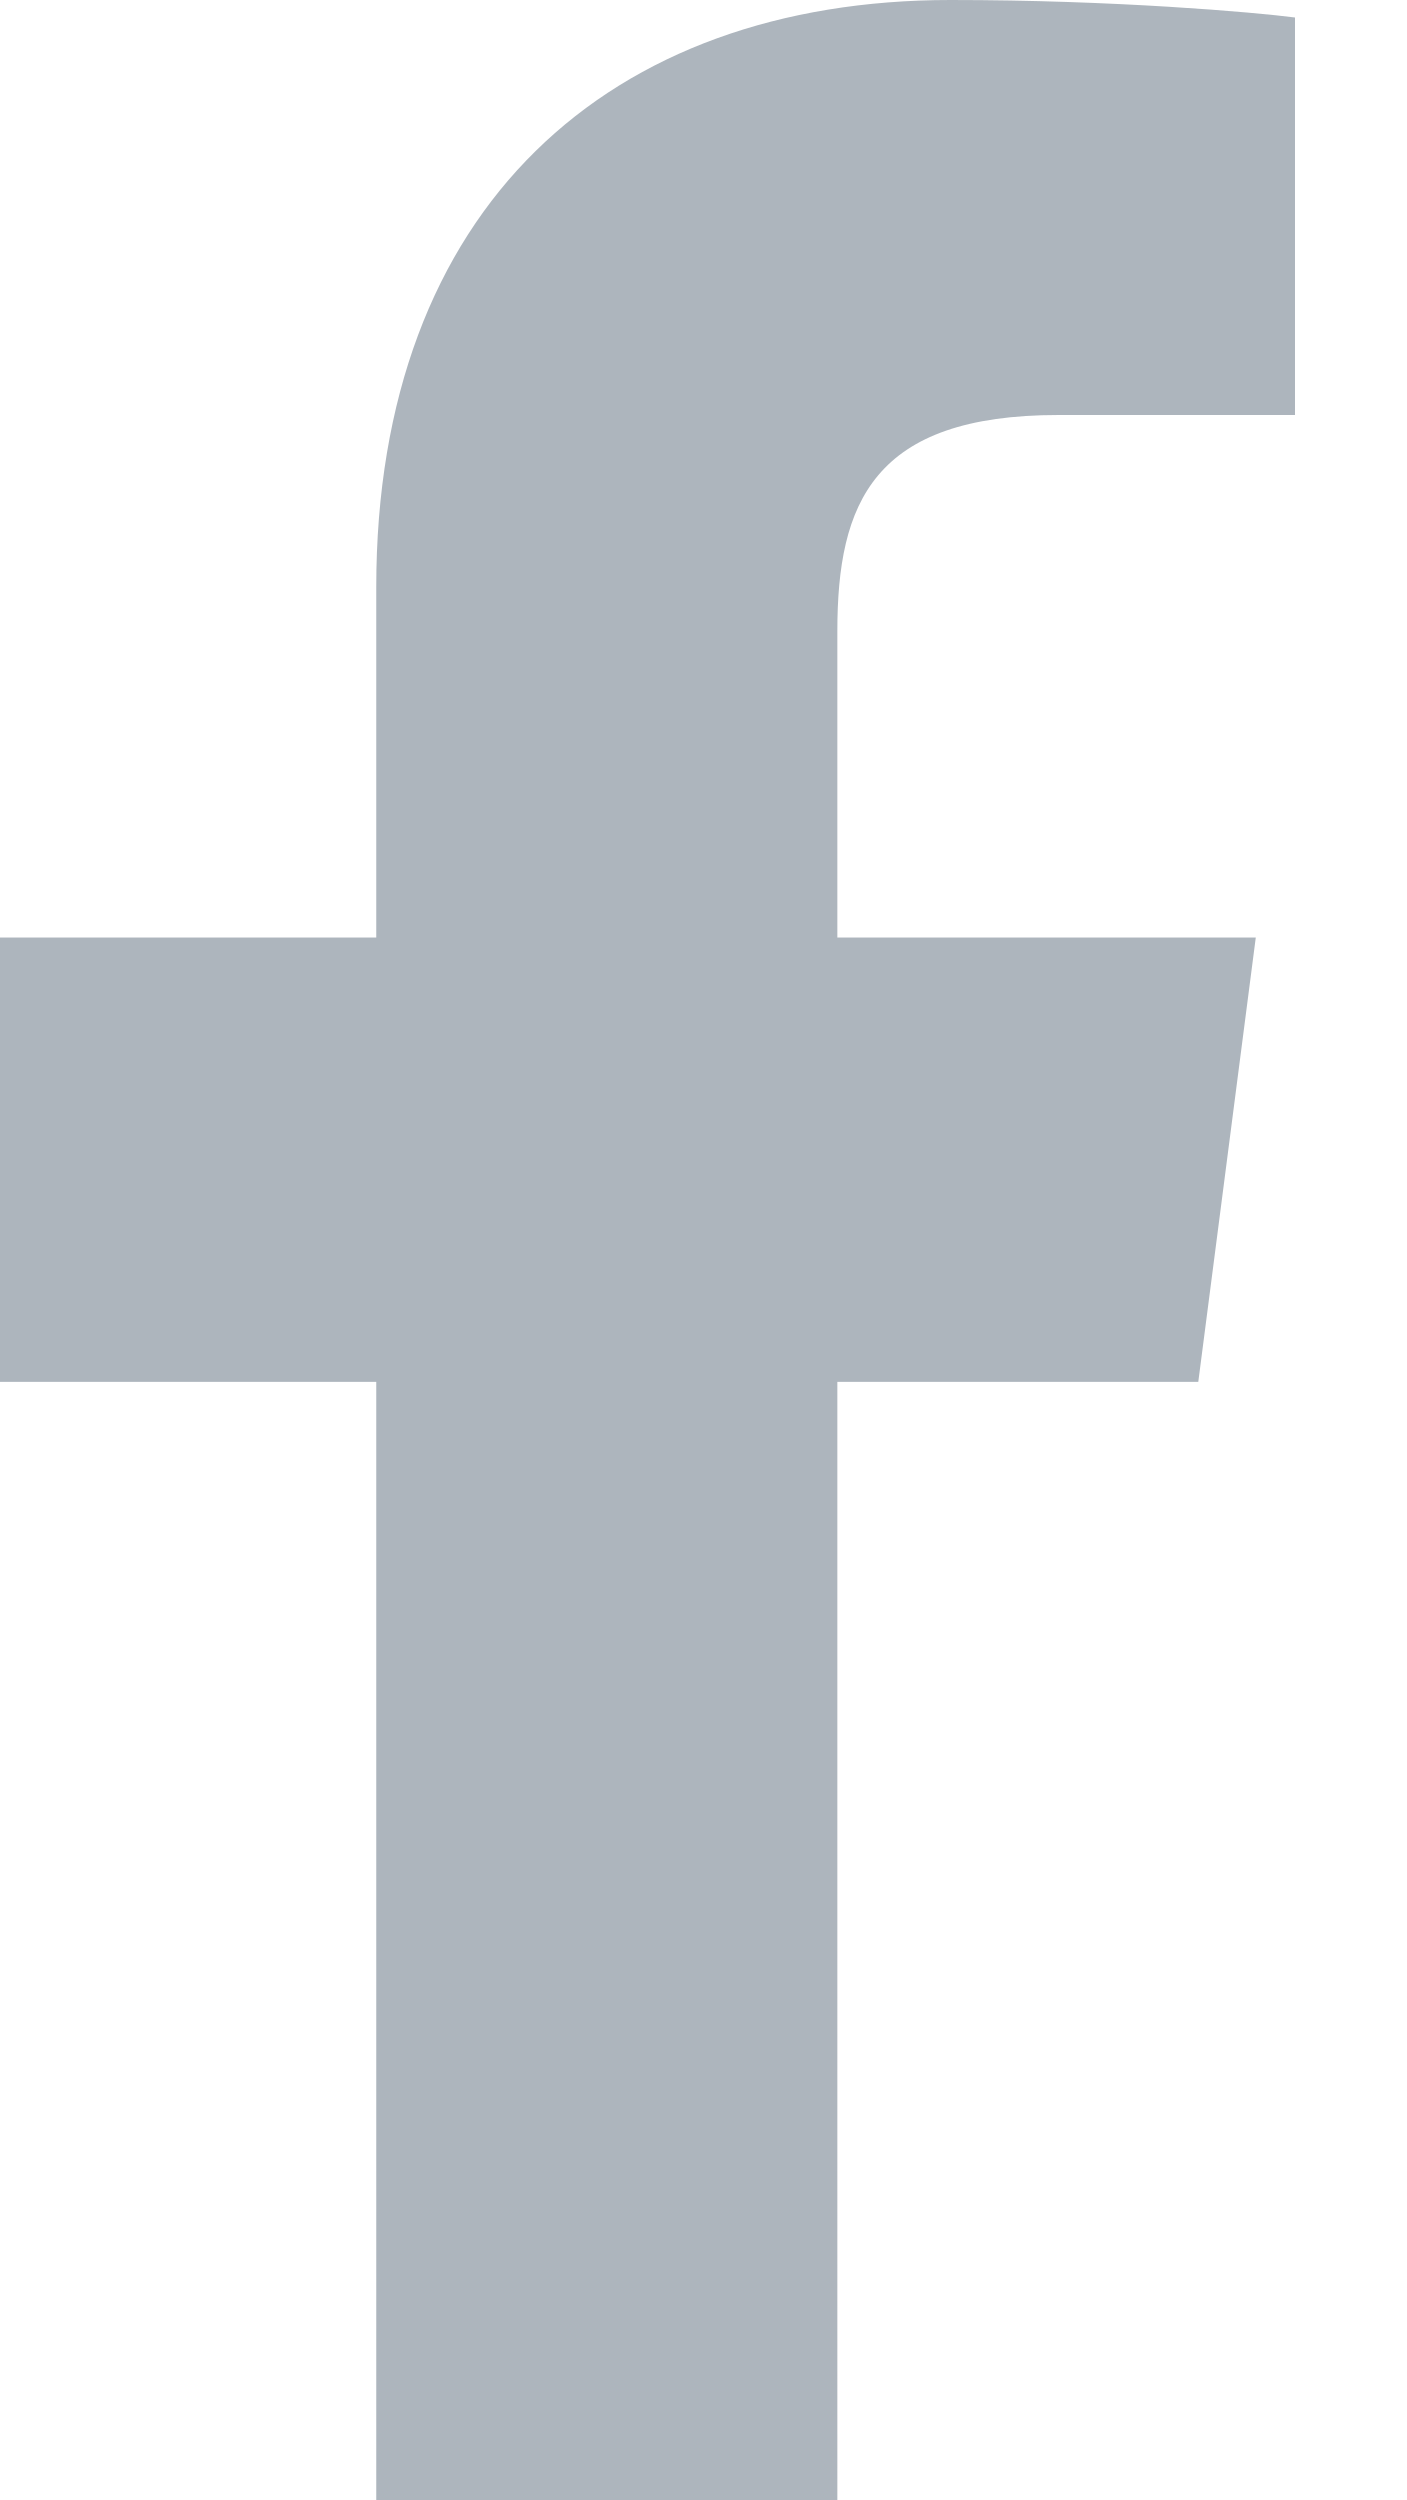
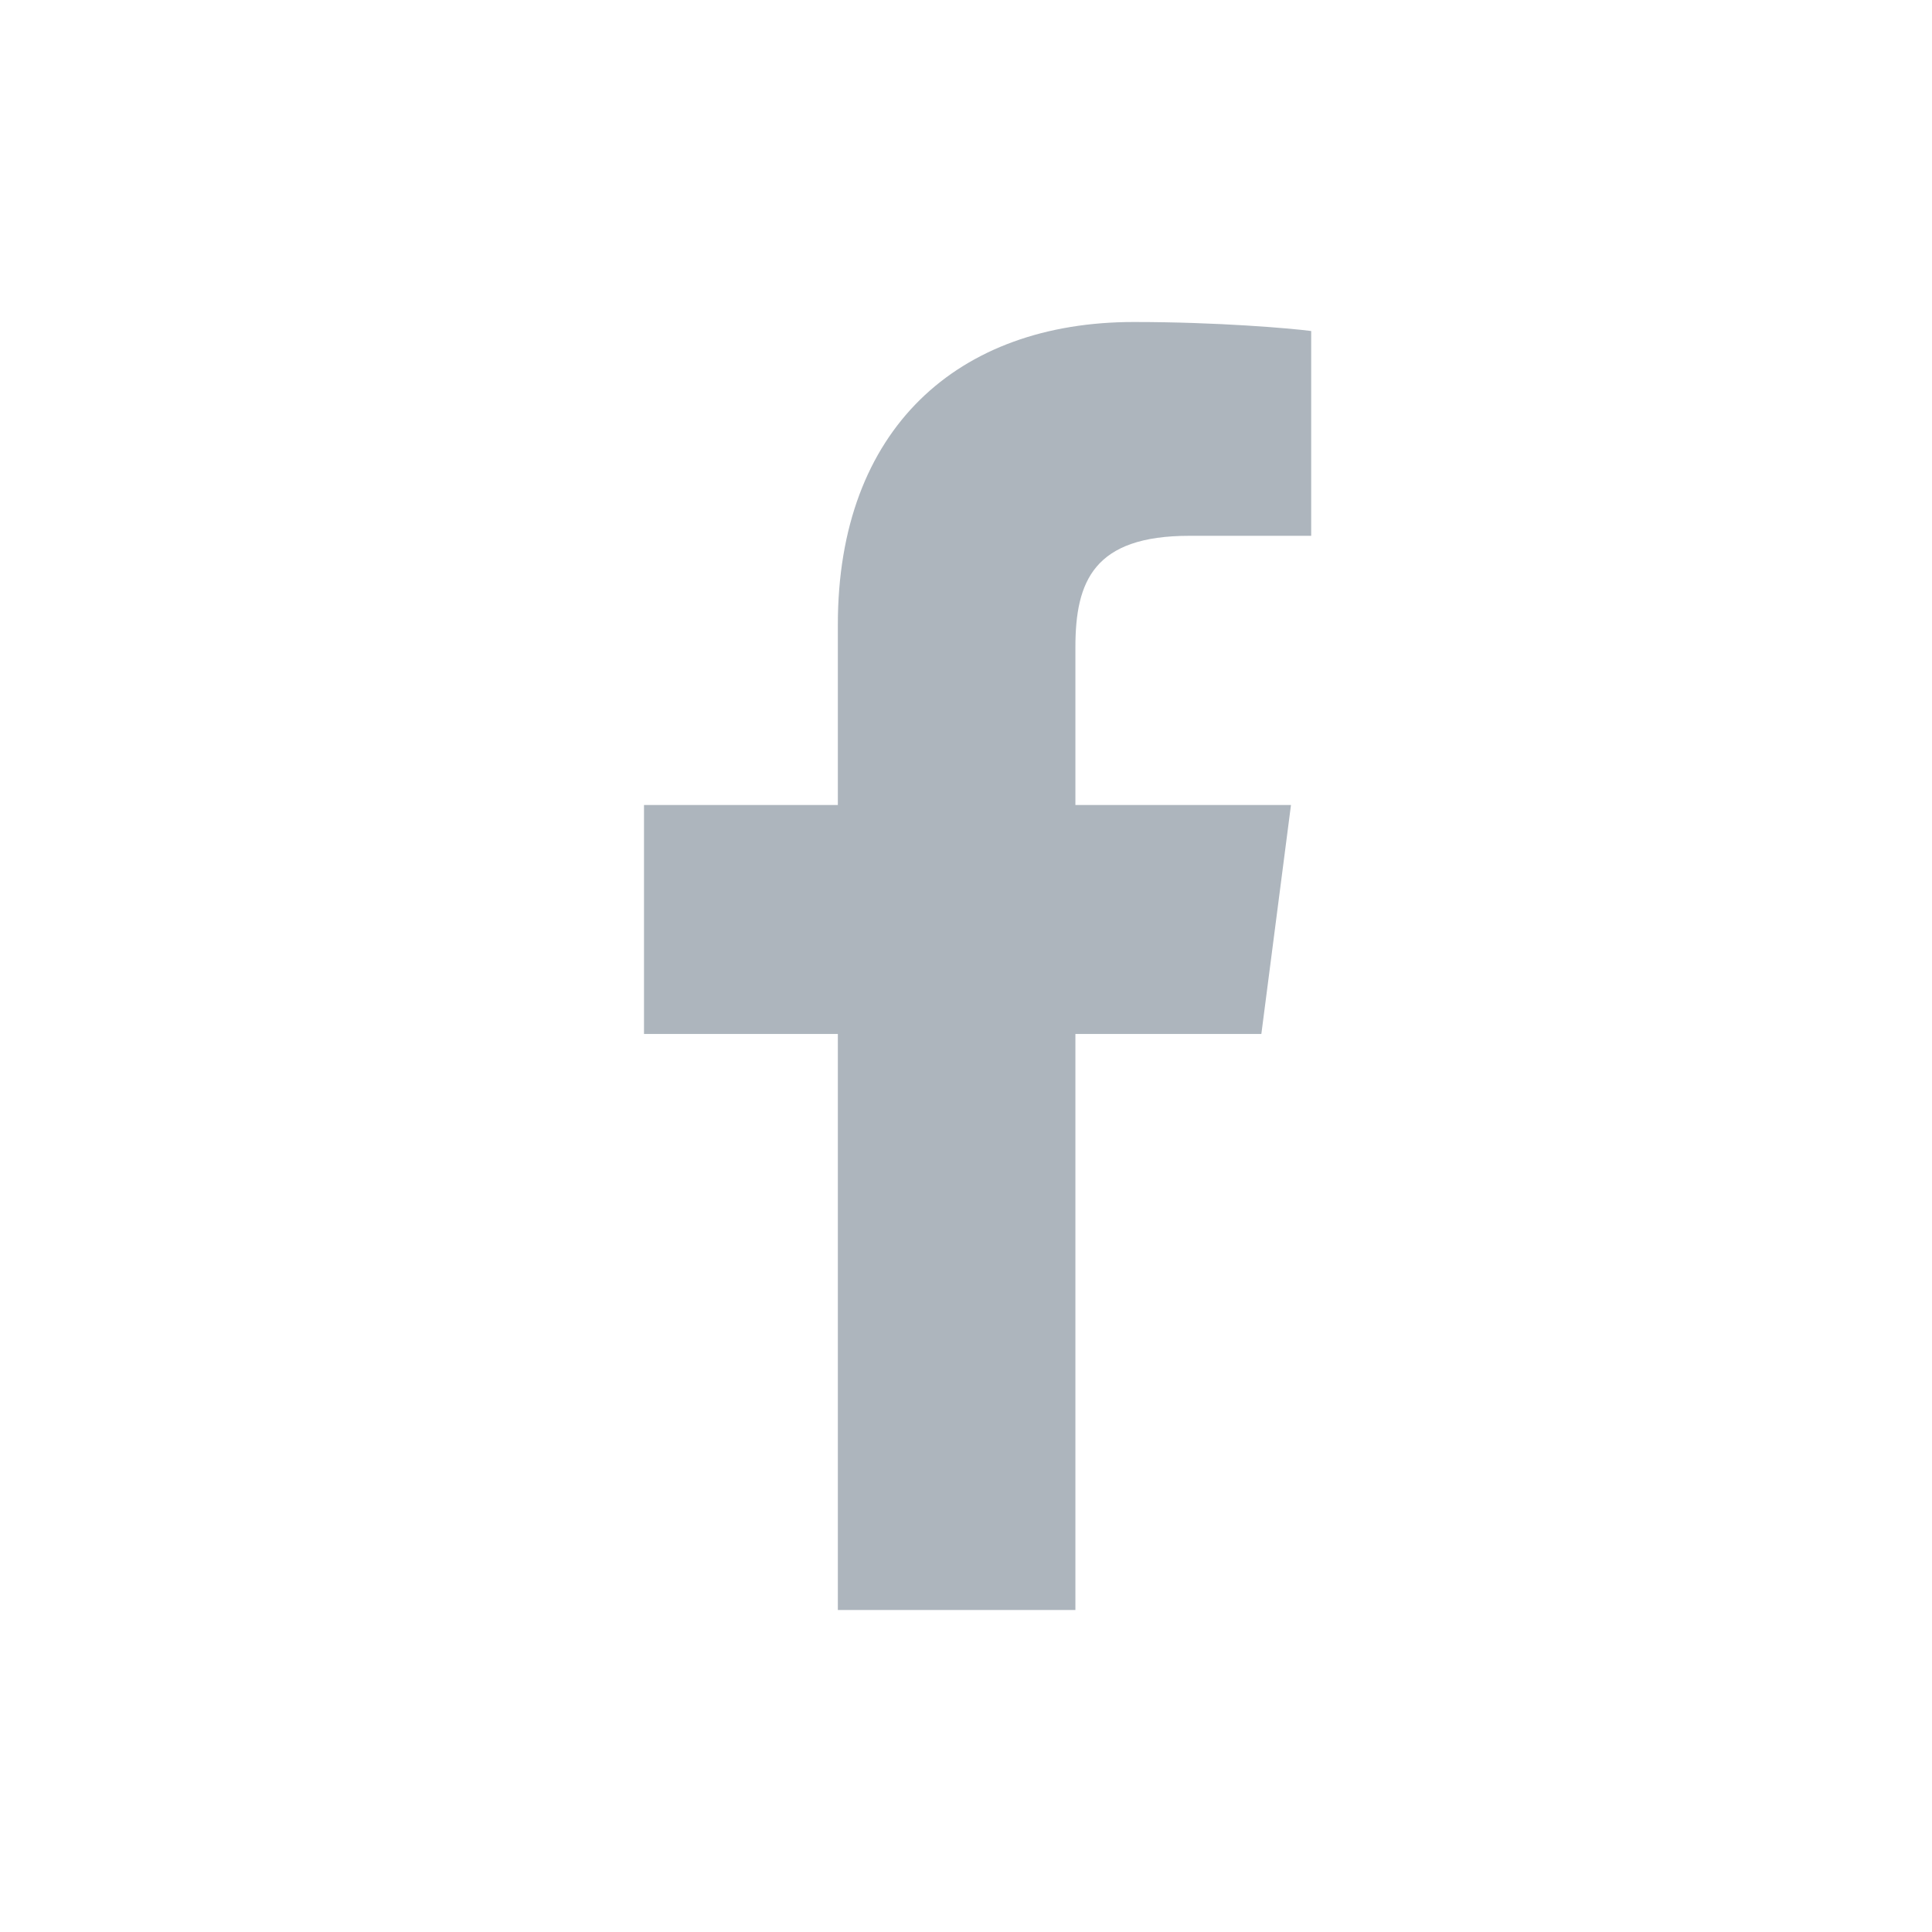
- <svg xmlns="http://www.w3.org/2000/svg" width="9px" height="16px" viewBox="0 0 9 16" version="1.1">
+ <svg xmlns="http://www.w3.org/2000/svg" width="24px" height="24px" viewBox="0 0 24 24" version="1.1">
  <defs />
-   <g id="Components" stroke="none" stroke-width="1" fill="none" fill-rule="evenodd">
-     <g id="Icon-Set" transform="translate(-231, -305)" fill-rule="nonzero">
-       <g id="facebook" transform="translate(223, 301)">
-         <rect id="Rectangle" x="0" y="0" width="24" height="24" />
-         <path d="M10.408,20 L10.408,12.844 L8,12.844 L8,10 L10.408,10 L10.408,7.759 C10.408,5.325 11.902,4 14.084,4 C15.129,4 16.027,4.078 16.288,4.112 L16.288,6.656 L14.775,6.656 C13.588,6.656 13.359,7.219 13.359,8.041 L13.359,10 L16.037,10 L15.669,12.844 L13.359,12.844 L13.359,20" id="Shape" fill="#ADB5BD" />
-       </g>
-     </g>
+   <g id="facebook" stroke="none" stroke-width="1" fill="none" fill-rule="evenodd">
+     <path d="M10.408,20 L10.408,12.844 L8,12.844 L8,10 L10.408,10 L10.408,7.759 C10.408,5.325 11.902,4 14.084,4 C15.129,4 16.027,4.078 16.288,4.112 L16.288,6.656 L14.775,6.656 C13.588,6.656 13.359,7.219 13.359,8.041 L13.359,10 L16.037,10 L15.669,12.844 L13.359,12.844 L13.359,20" id="Shape" fill="#ADB5BD" fill-rule="nonzero" />
  </g>
</svg>
